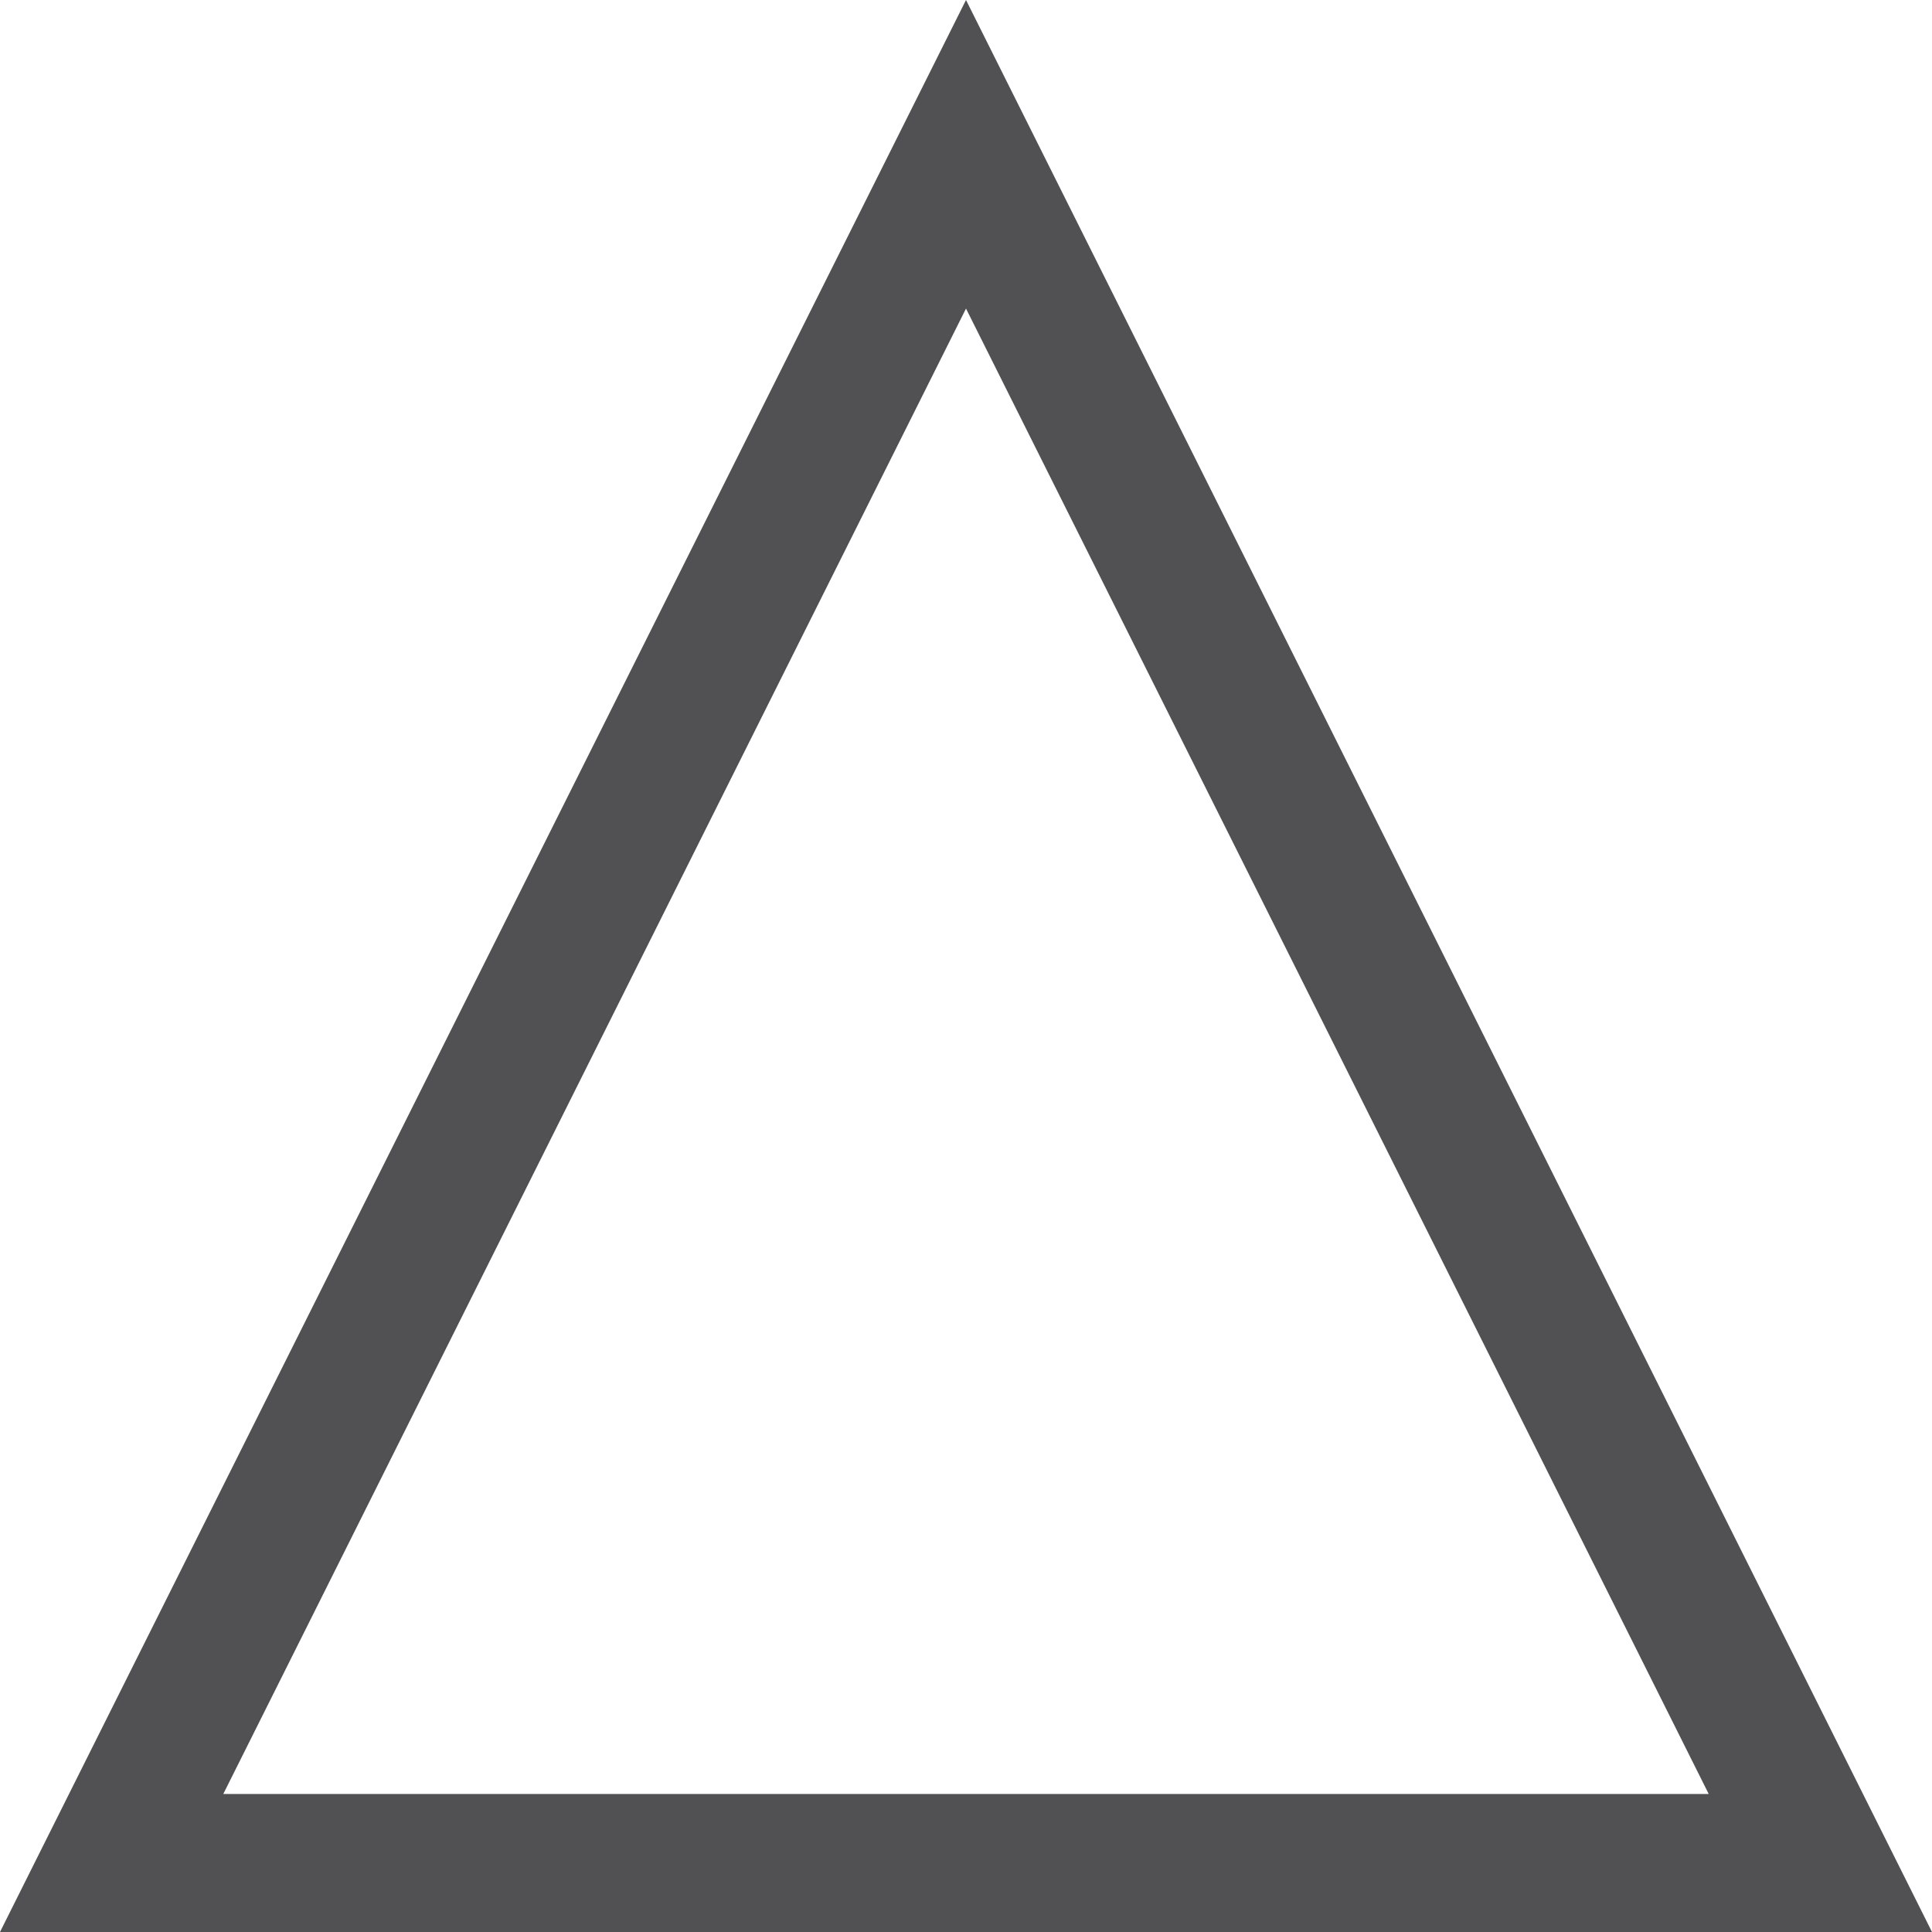
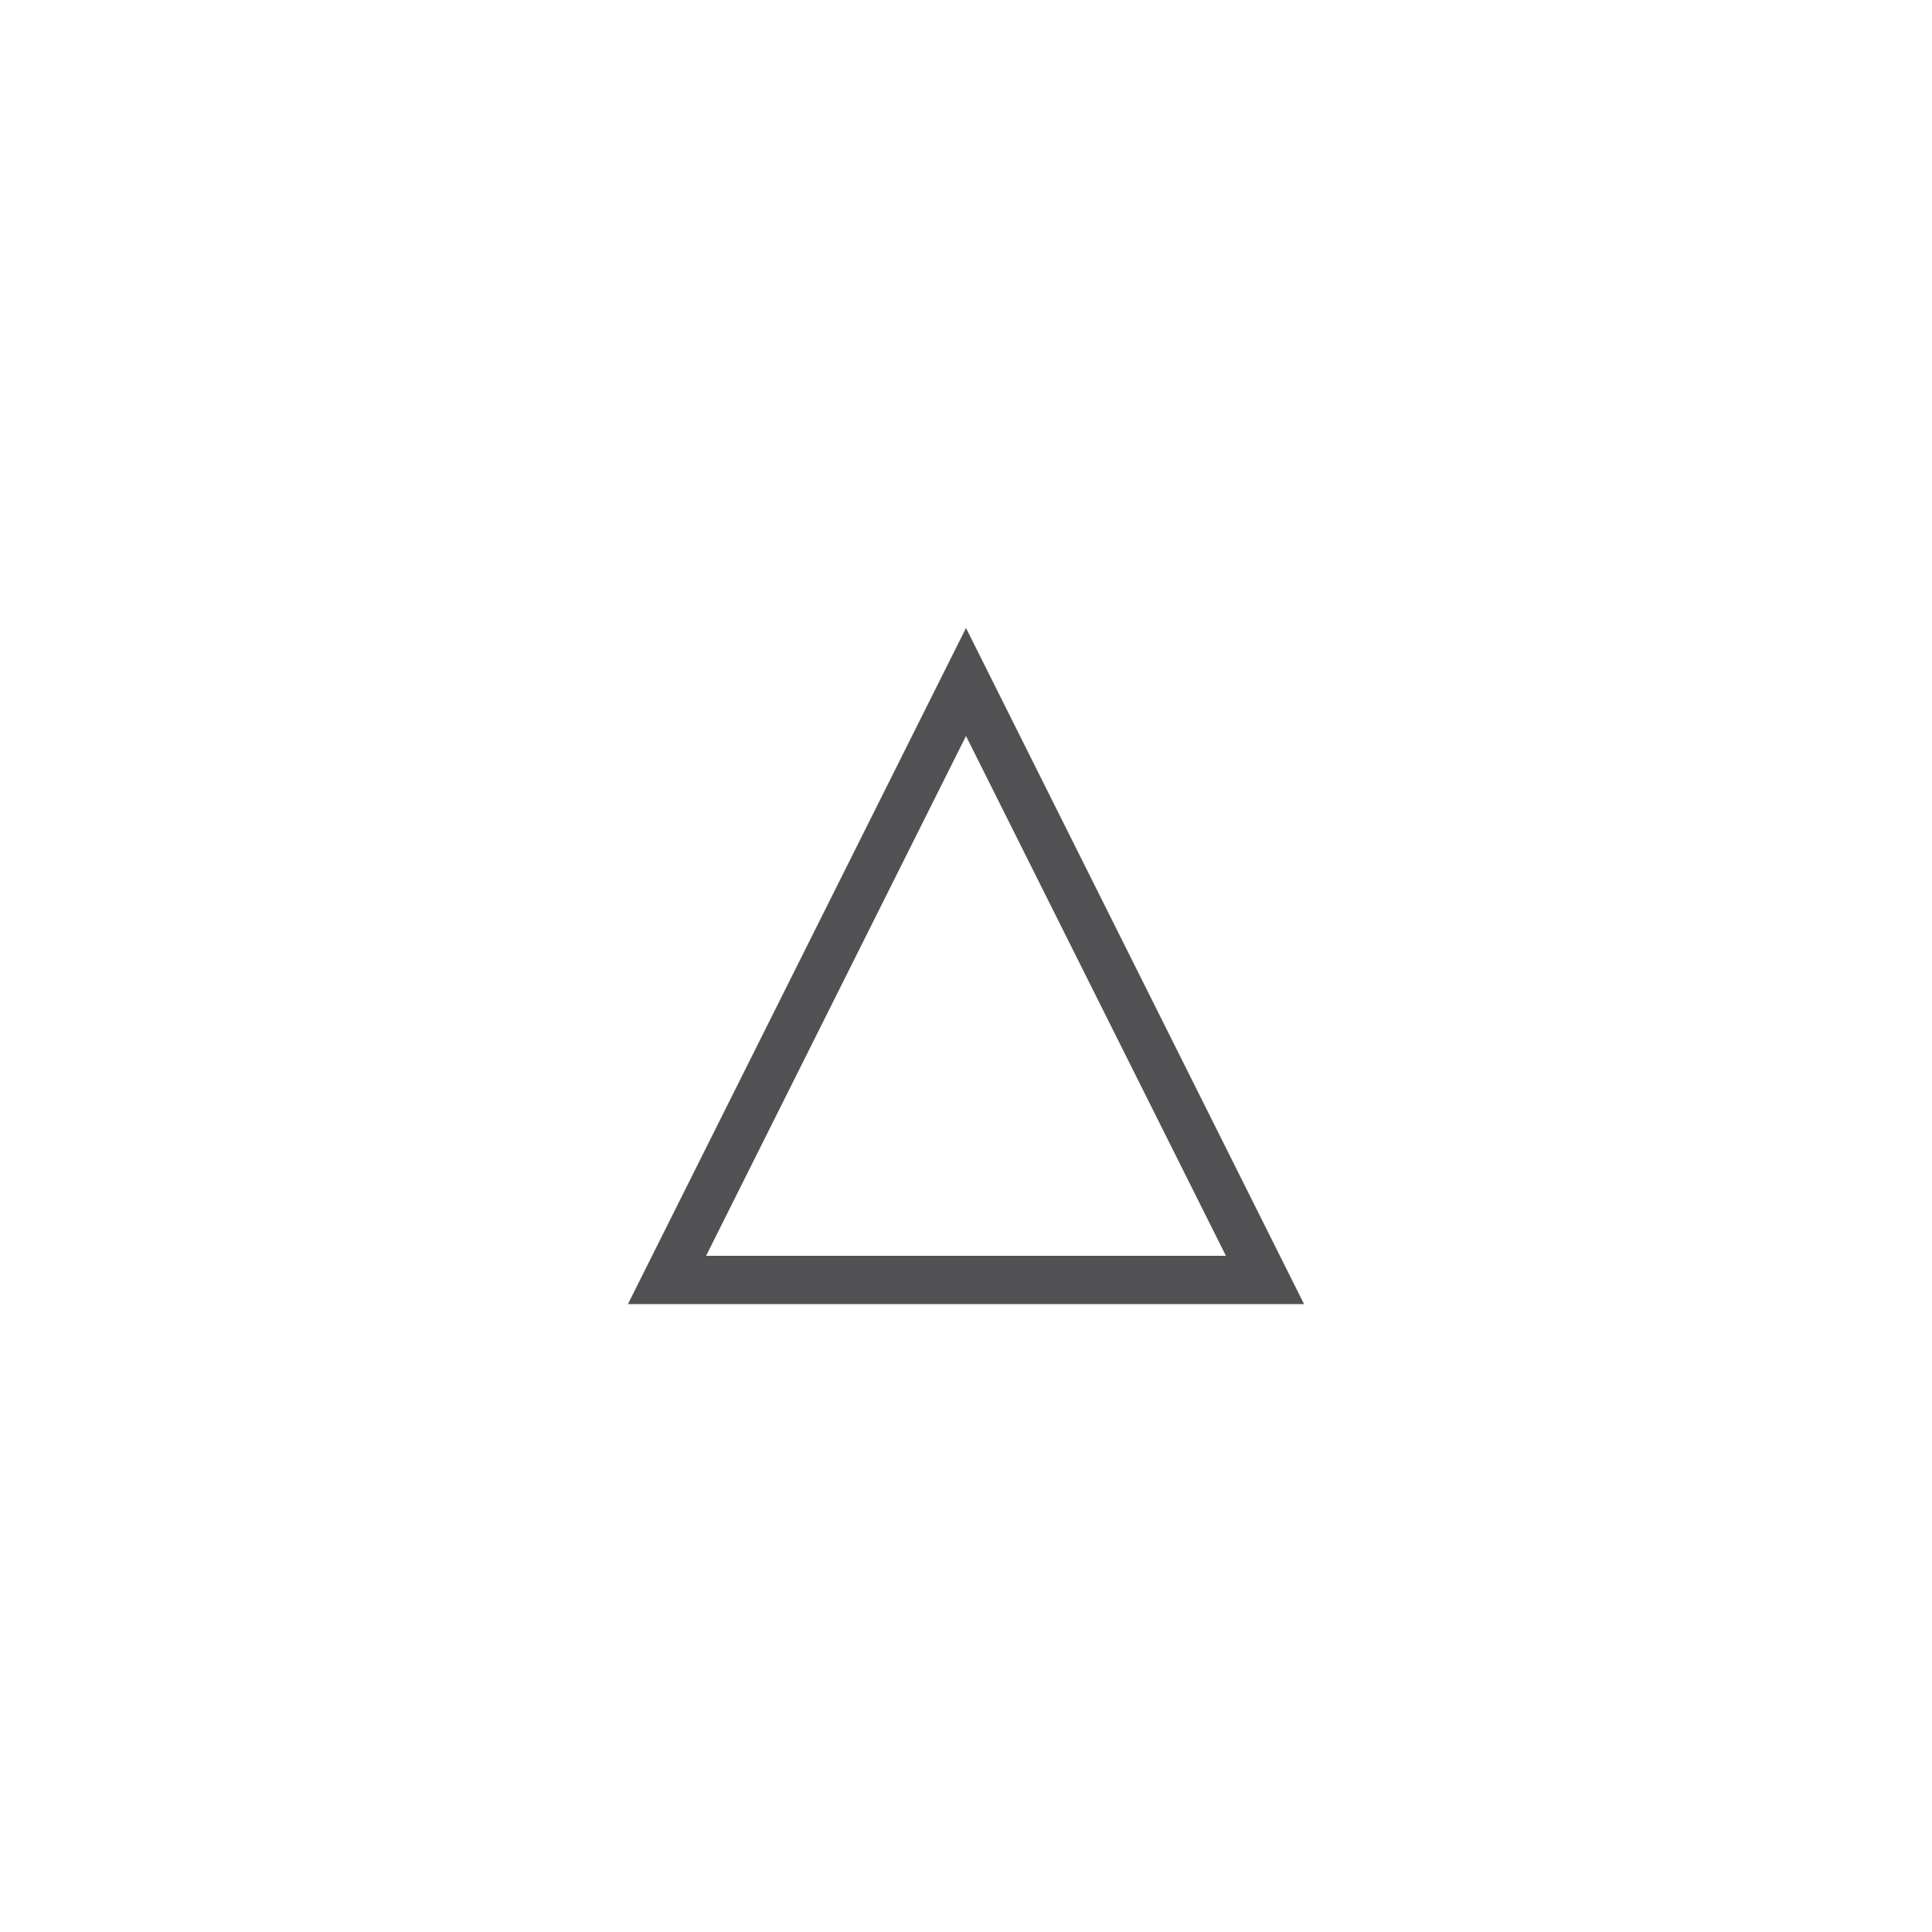
- <svg xmlns="http://www.w3.org/2000/svg" width="14px" height="14px" viewBox="0 0 14 14" version="1.1">
-   <g id="Wireframes-v1" stroke="none" stroke-width="1" fill="none" fill-rule="evenodd">
-     <g id="data-visualization" transform="translate(-520, -270)" stroke="#515154">
-       <g id="Group" transform="translate(36, 23)">
-         <path d="M491,248.118 L484.809,260.5 L497.191,260.5 L491,248.118 Z" id="Triangle" />
+ <svg xmlns="http://www.w3.org/2000/svg" id="Layer_1" data-name="Layer 1" viewBox="0 0 40 40">
+   <g id="Wireframes-v1">
+     <g id="data-visualization">
+       <g id="Group">
+         <path id="Triangle" d="M20,14.12,13.81,26.5H26.19Z" style="fill: none;stroke: #515154" />
      </g>
    </g>
  </g>
</svg>
